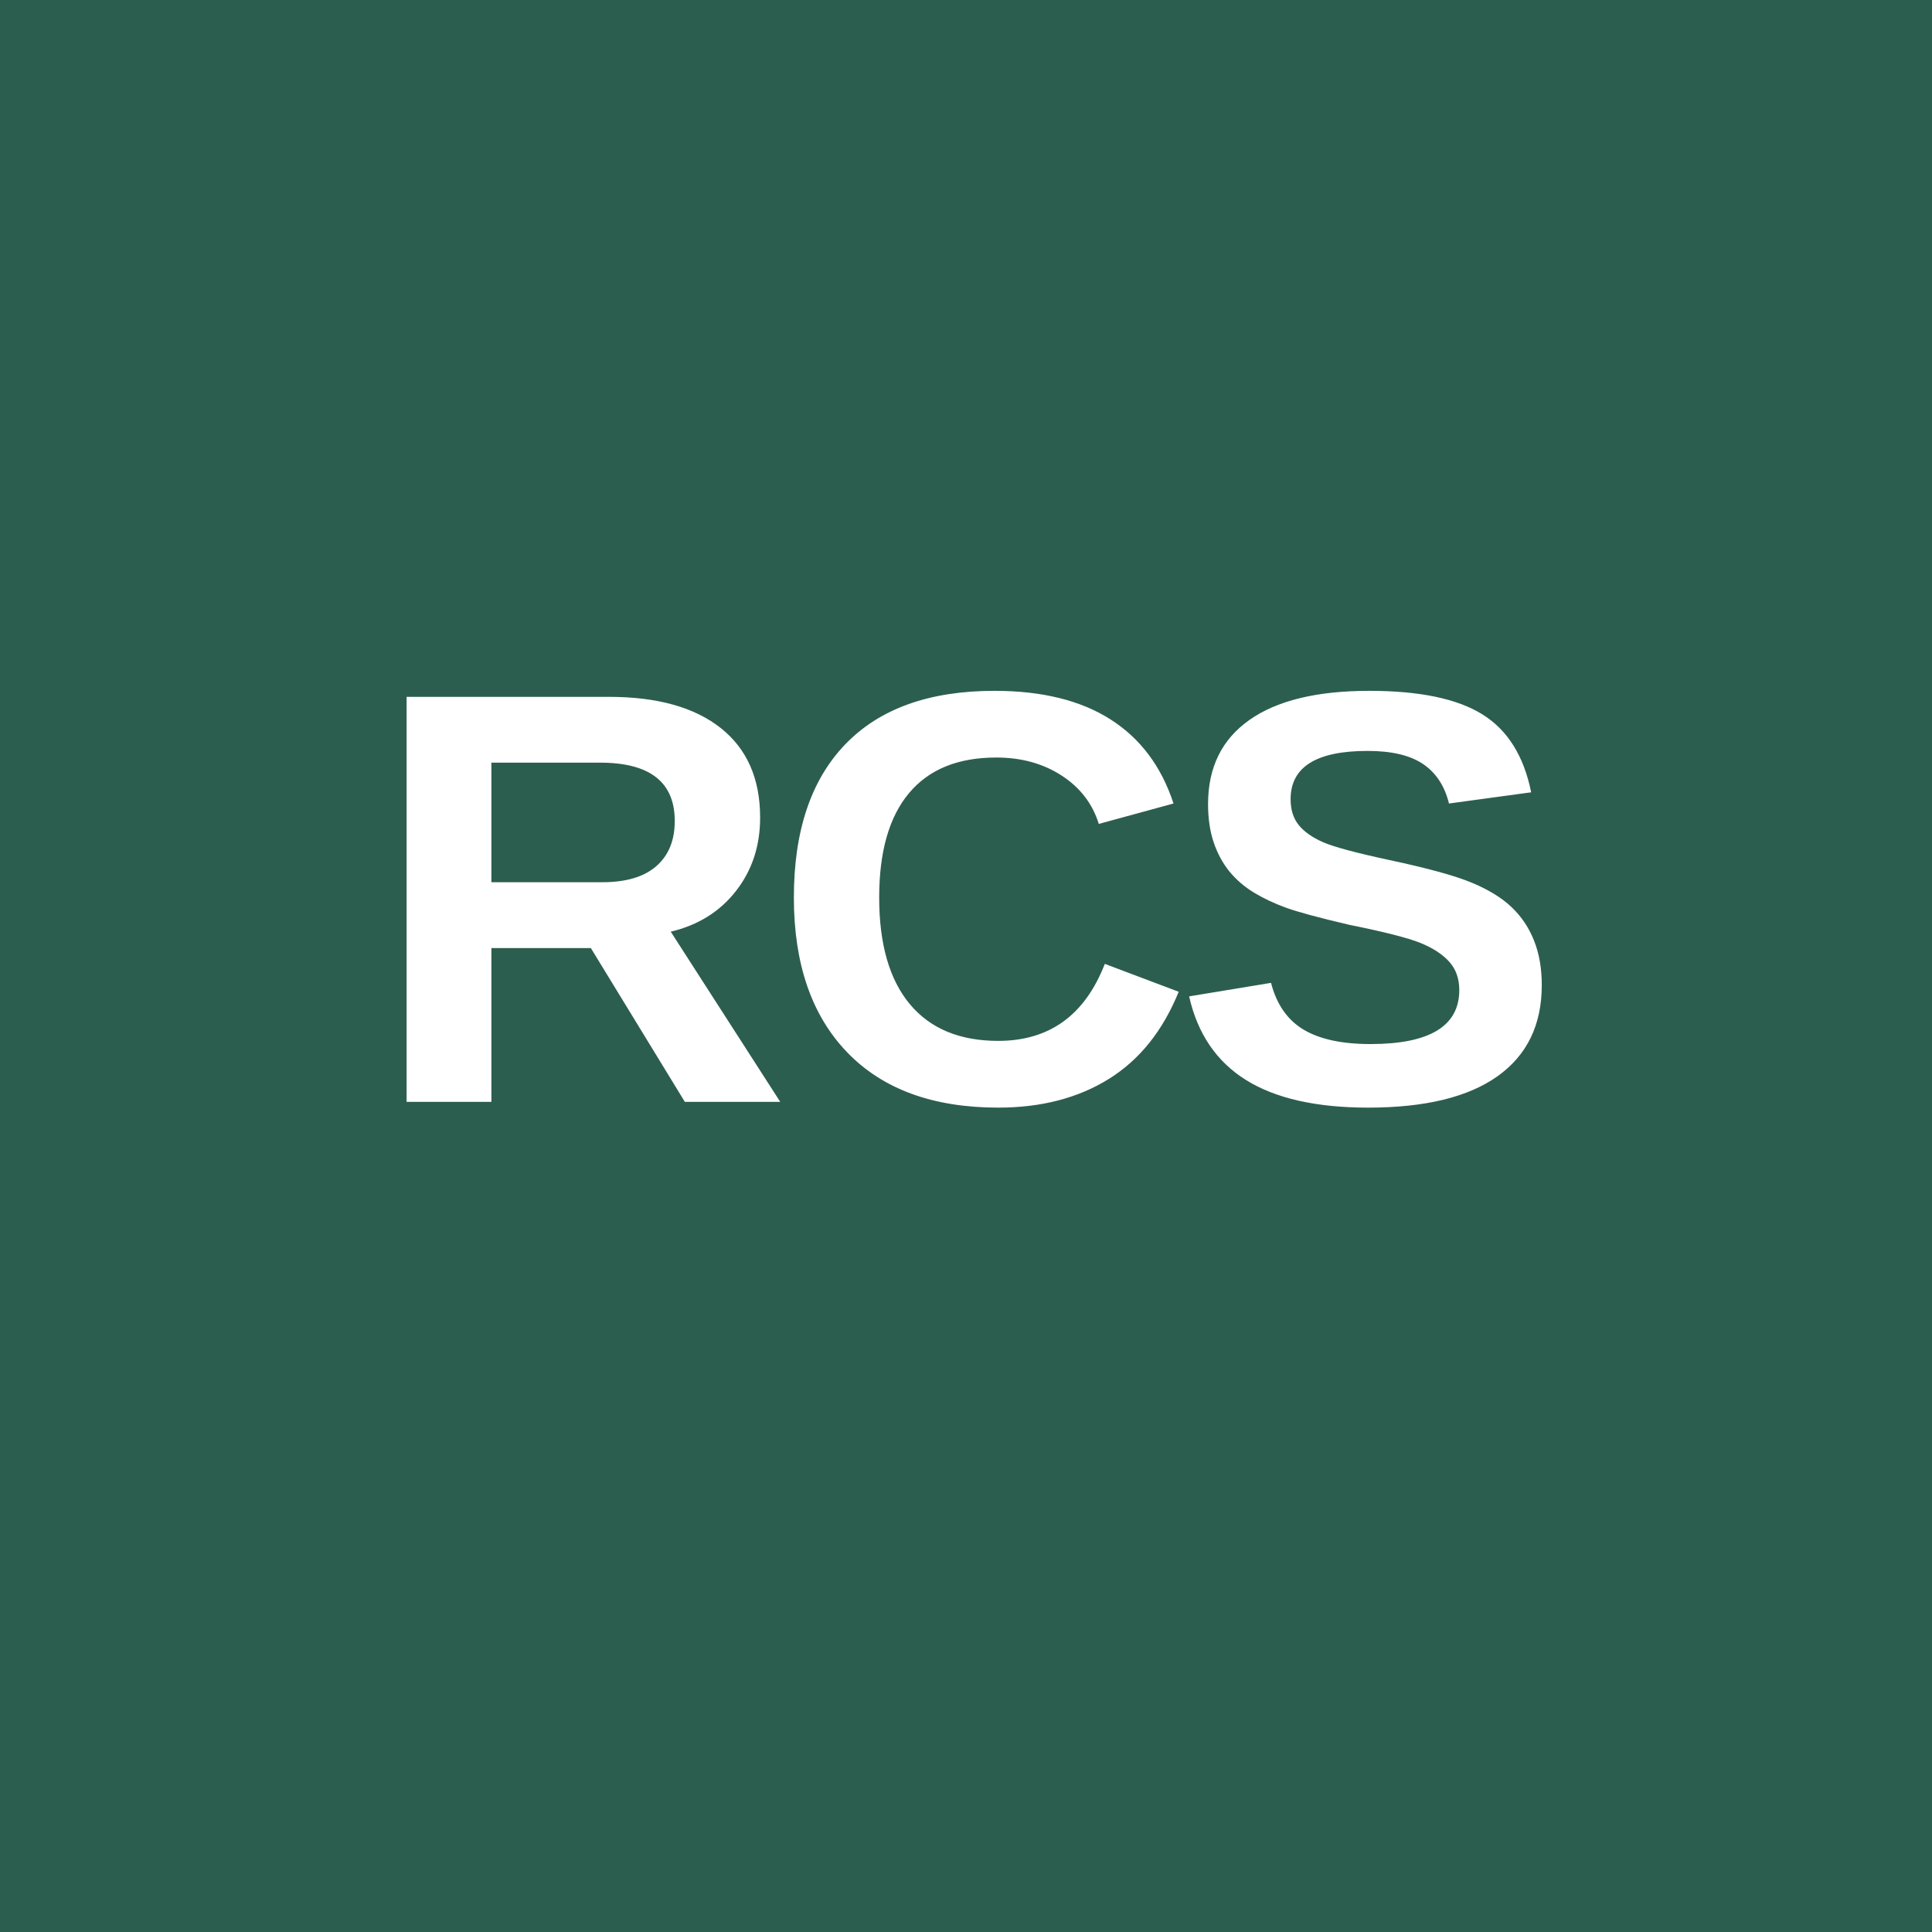
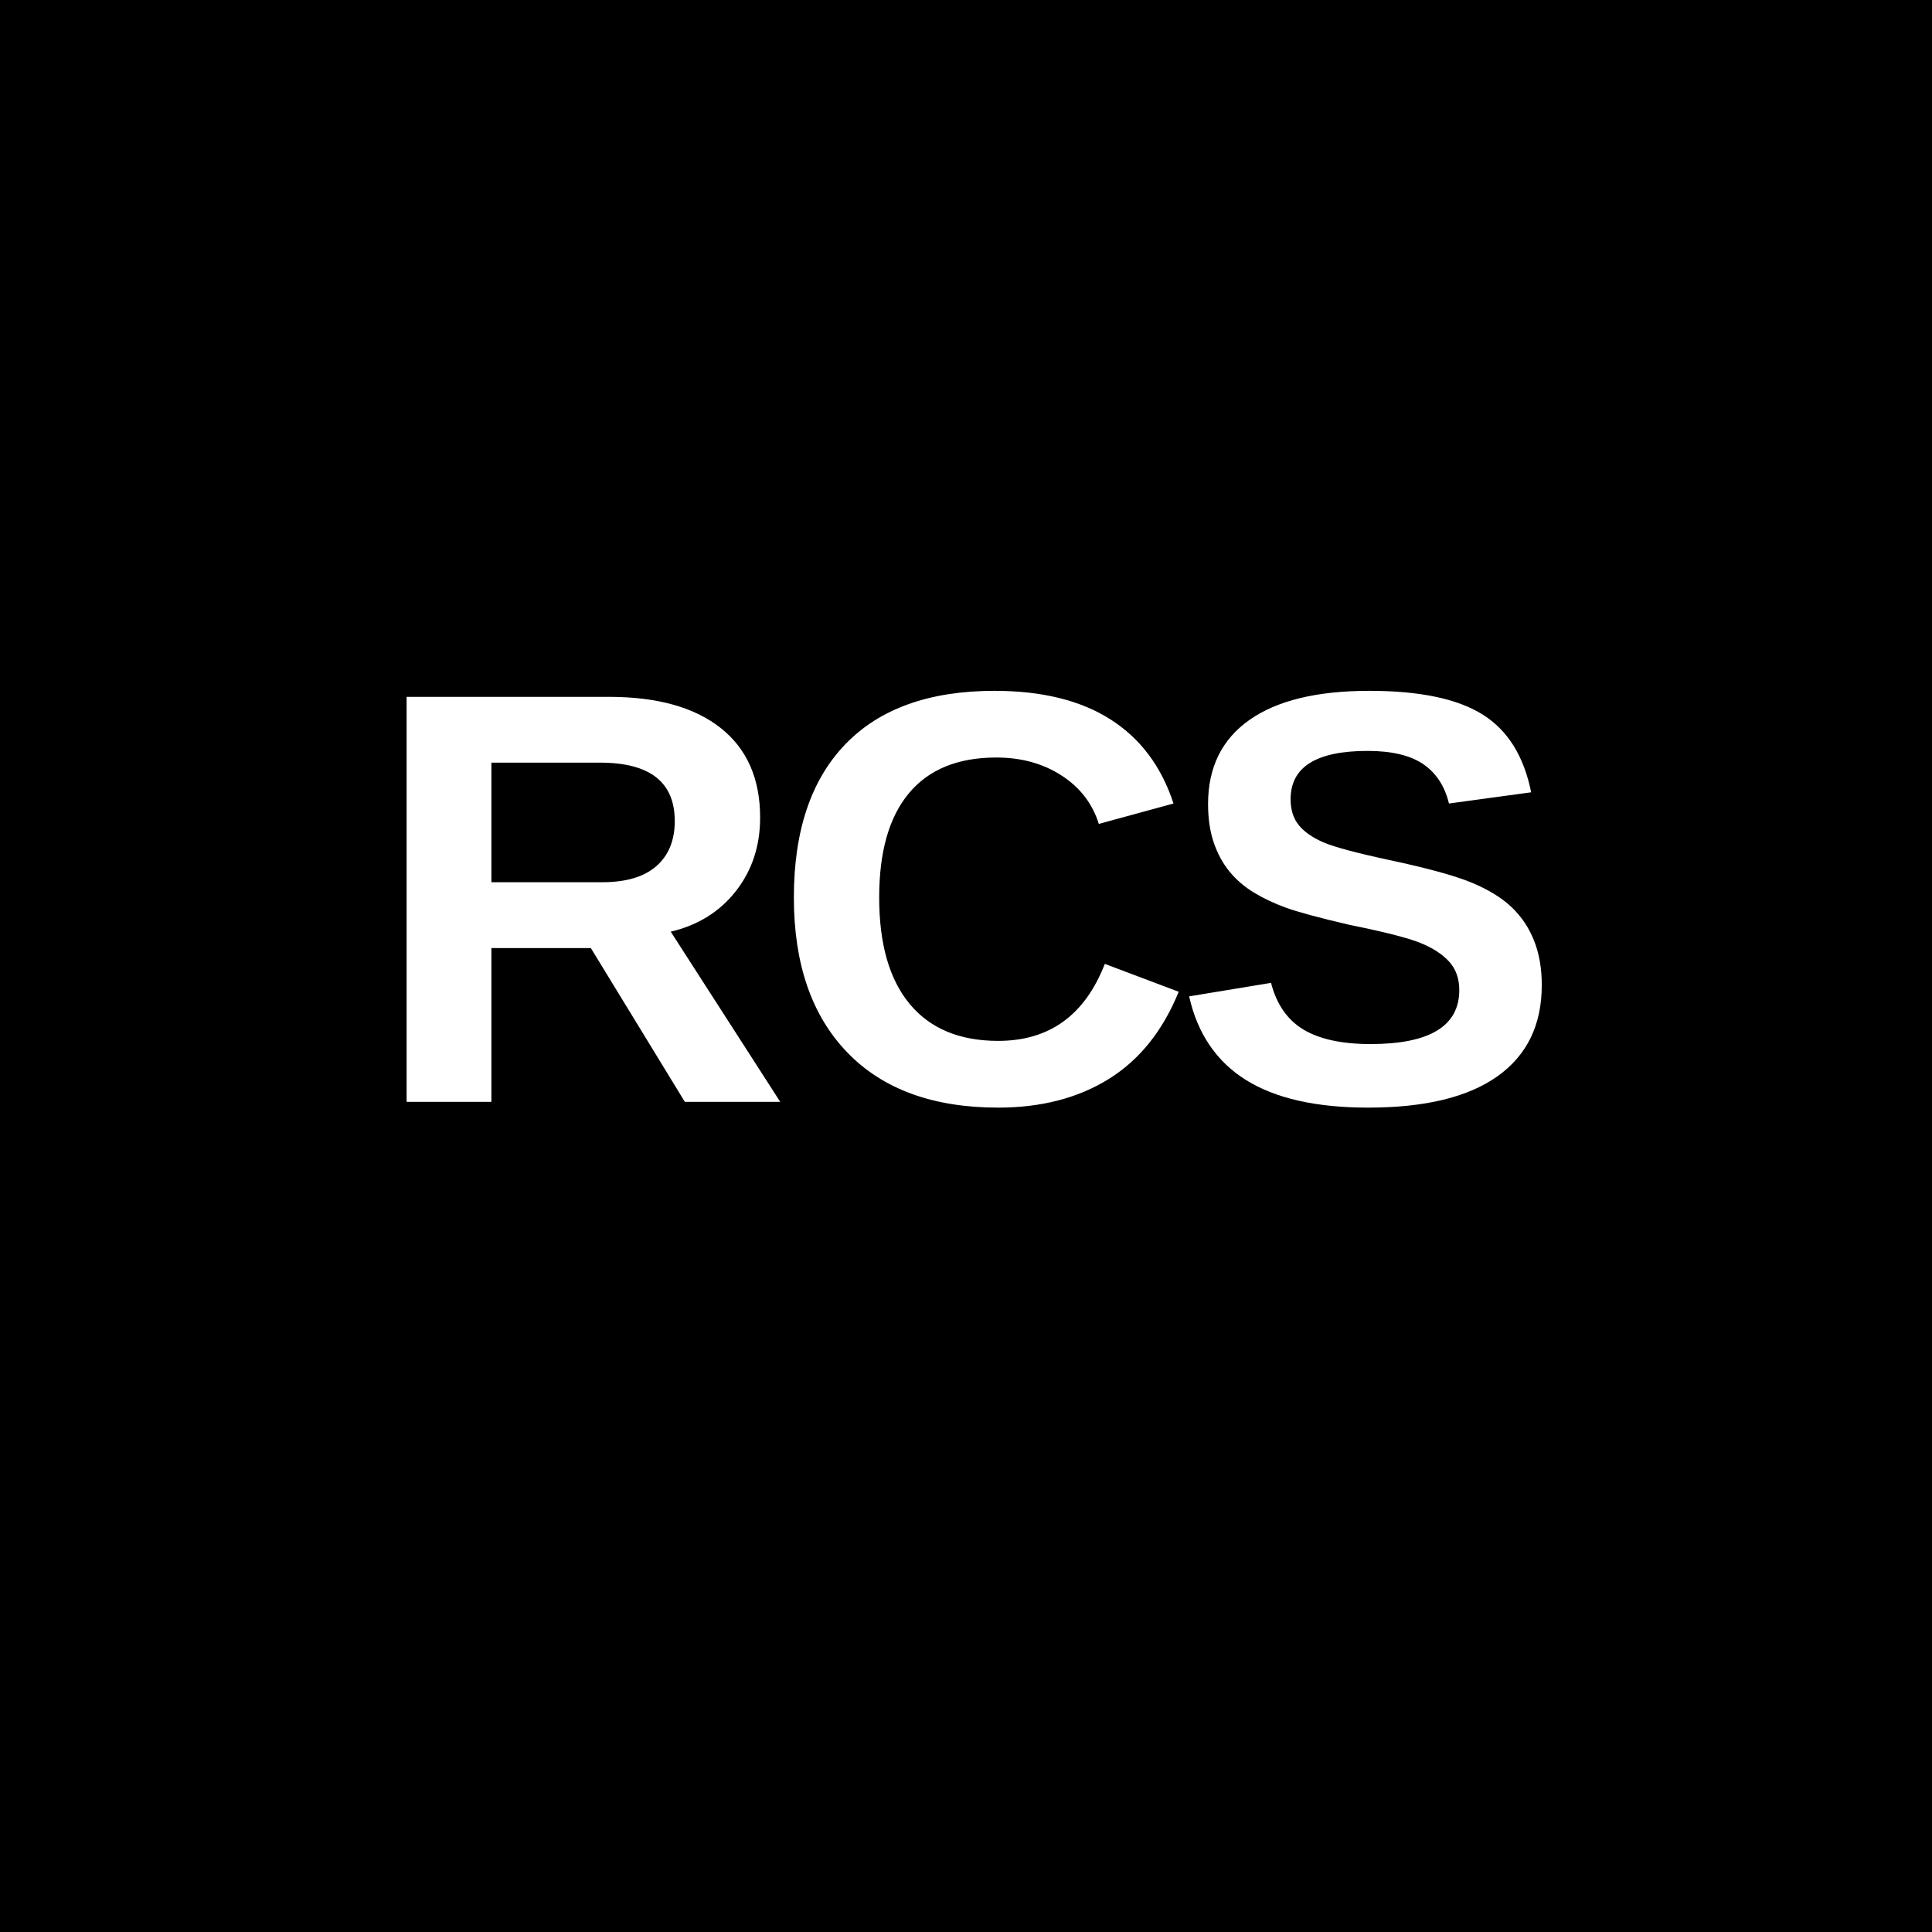
<svg xmlns="http://www.w3.org/2000/svg" width="512" height="512" viewBox="0 0 512 512">
-   <rect width="512" height="512" fill="#2c5e4f" />
+   <rect width="512" height="512" fill="#000000" />
  <text x="256" y="292" fill="#fff" font-family="Arial,Helvetica,sans-serif" font-size="156" font-weight="800" text-anchor="middle" letter-spacing="-6">RCS</text>
</svg>
